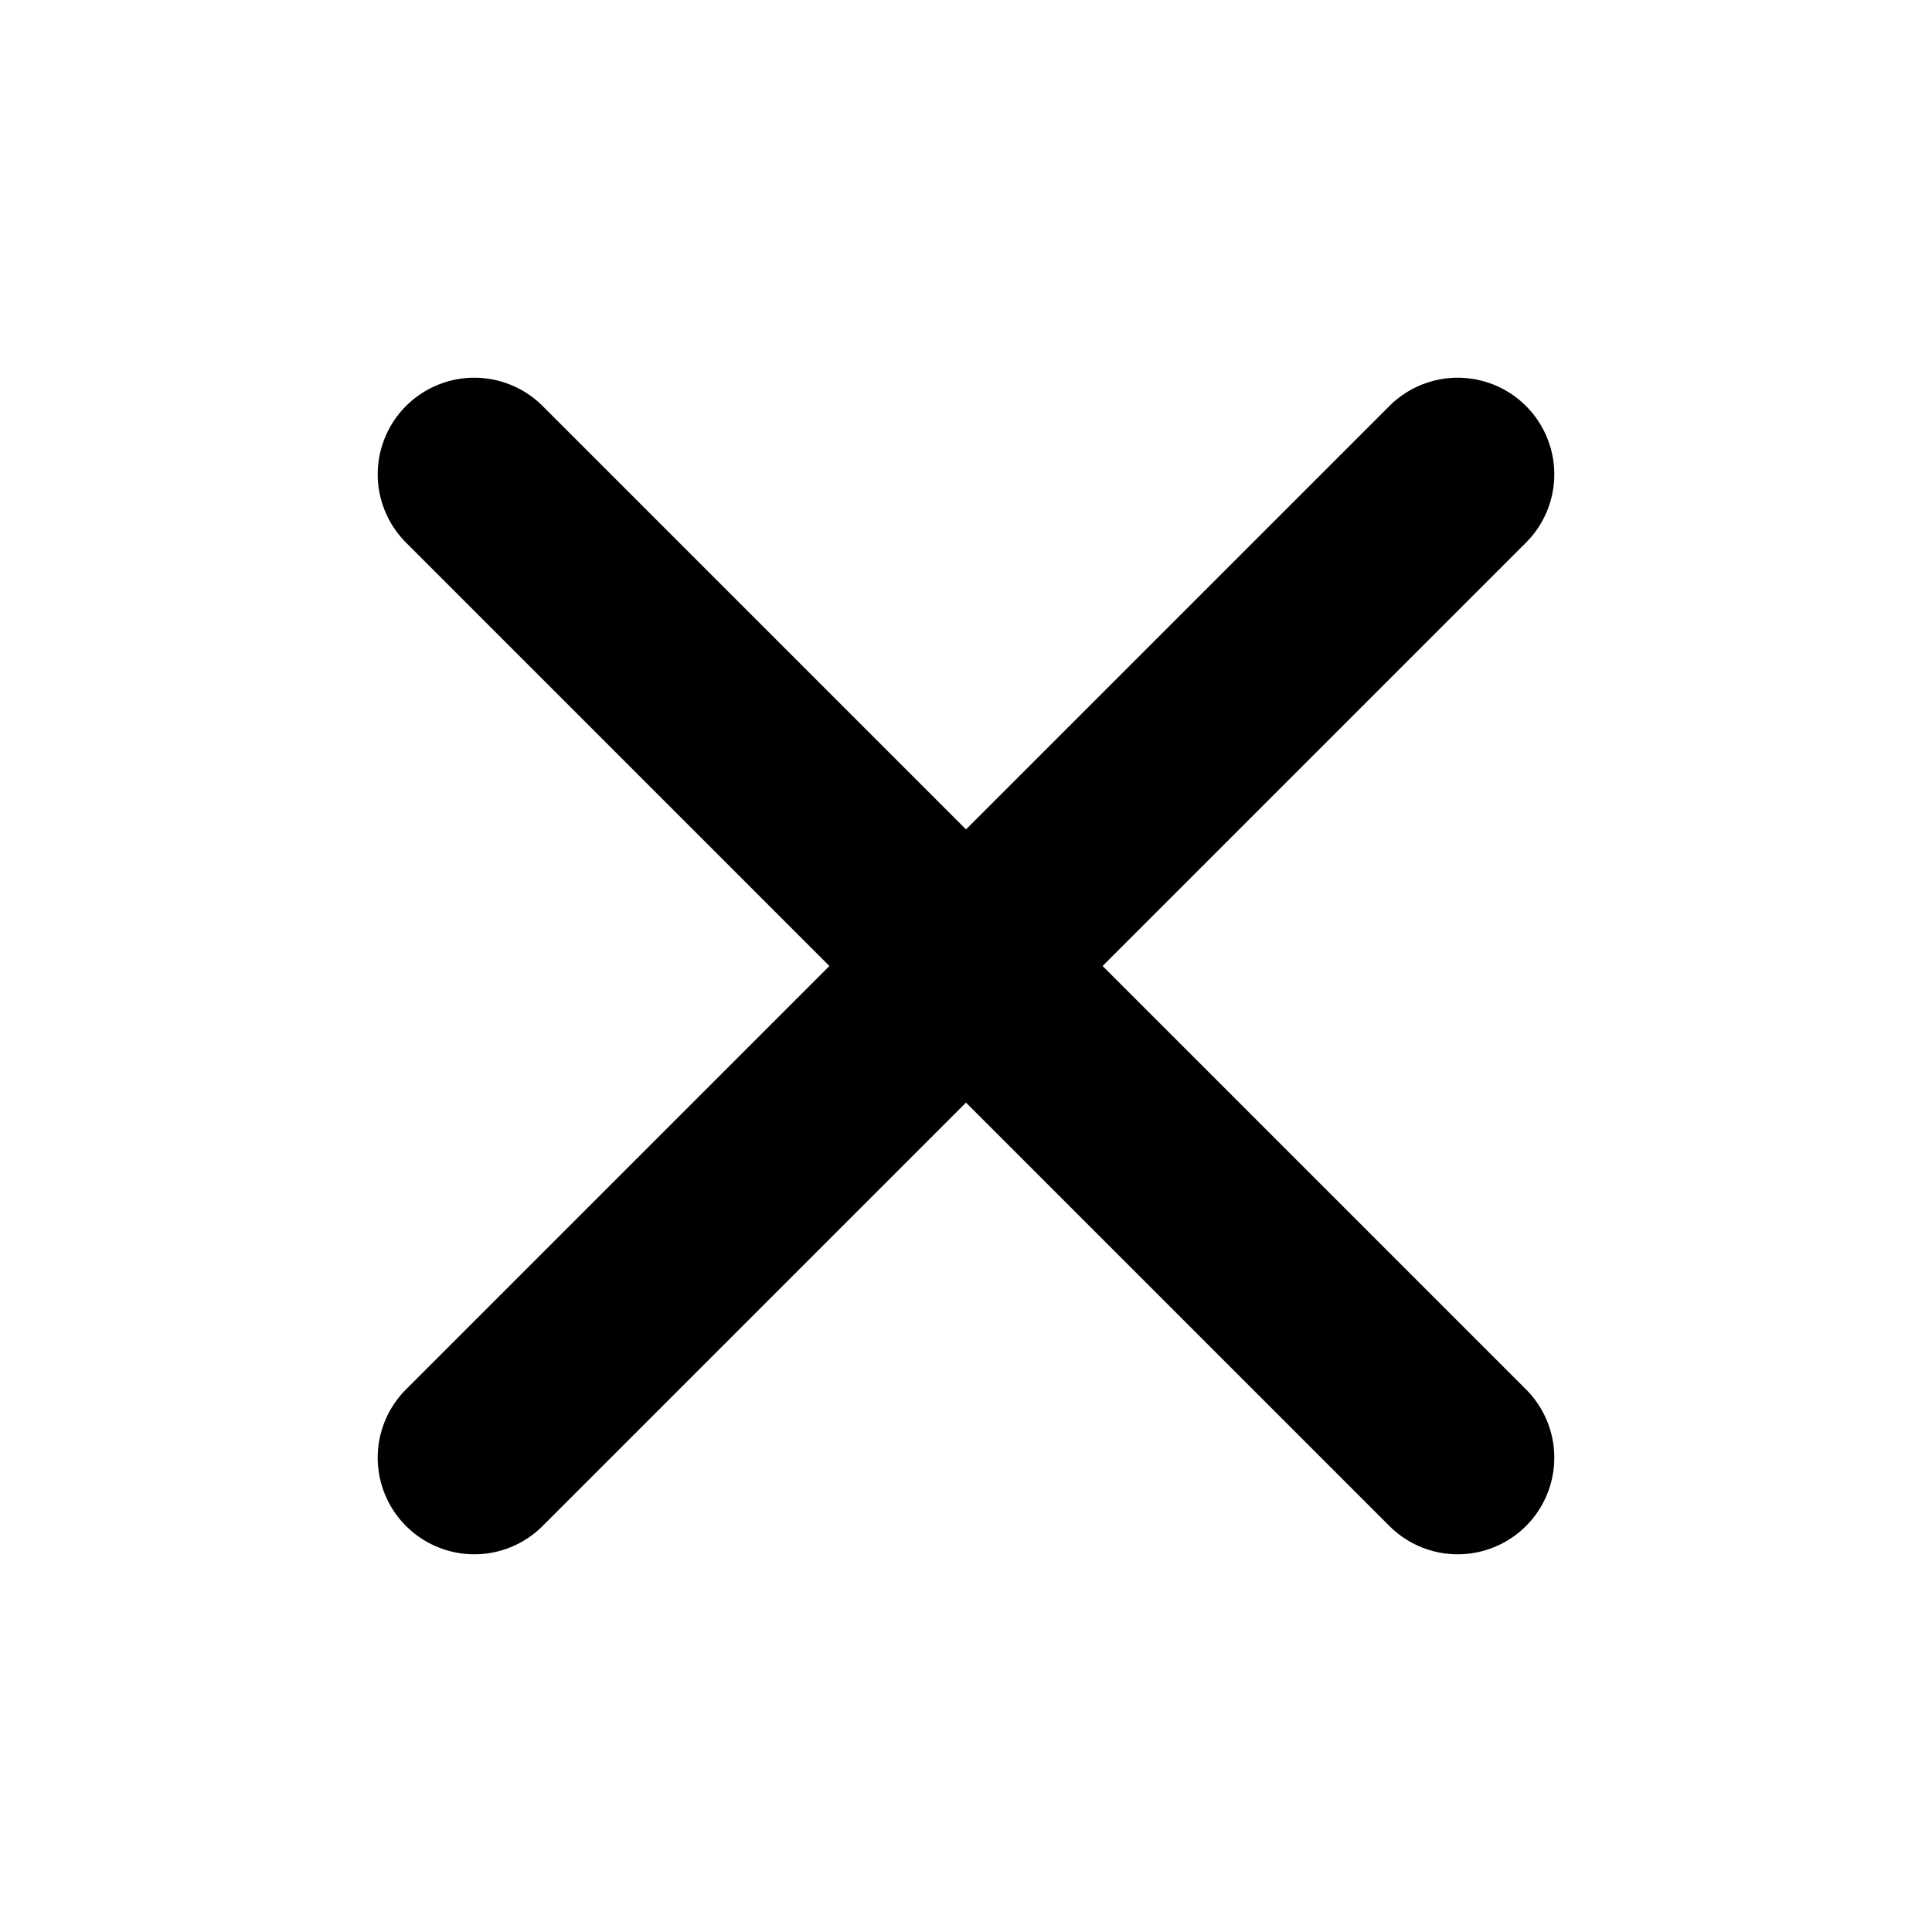
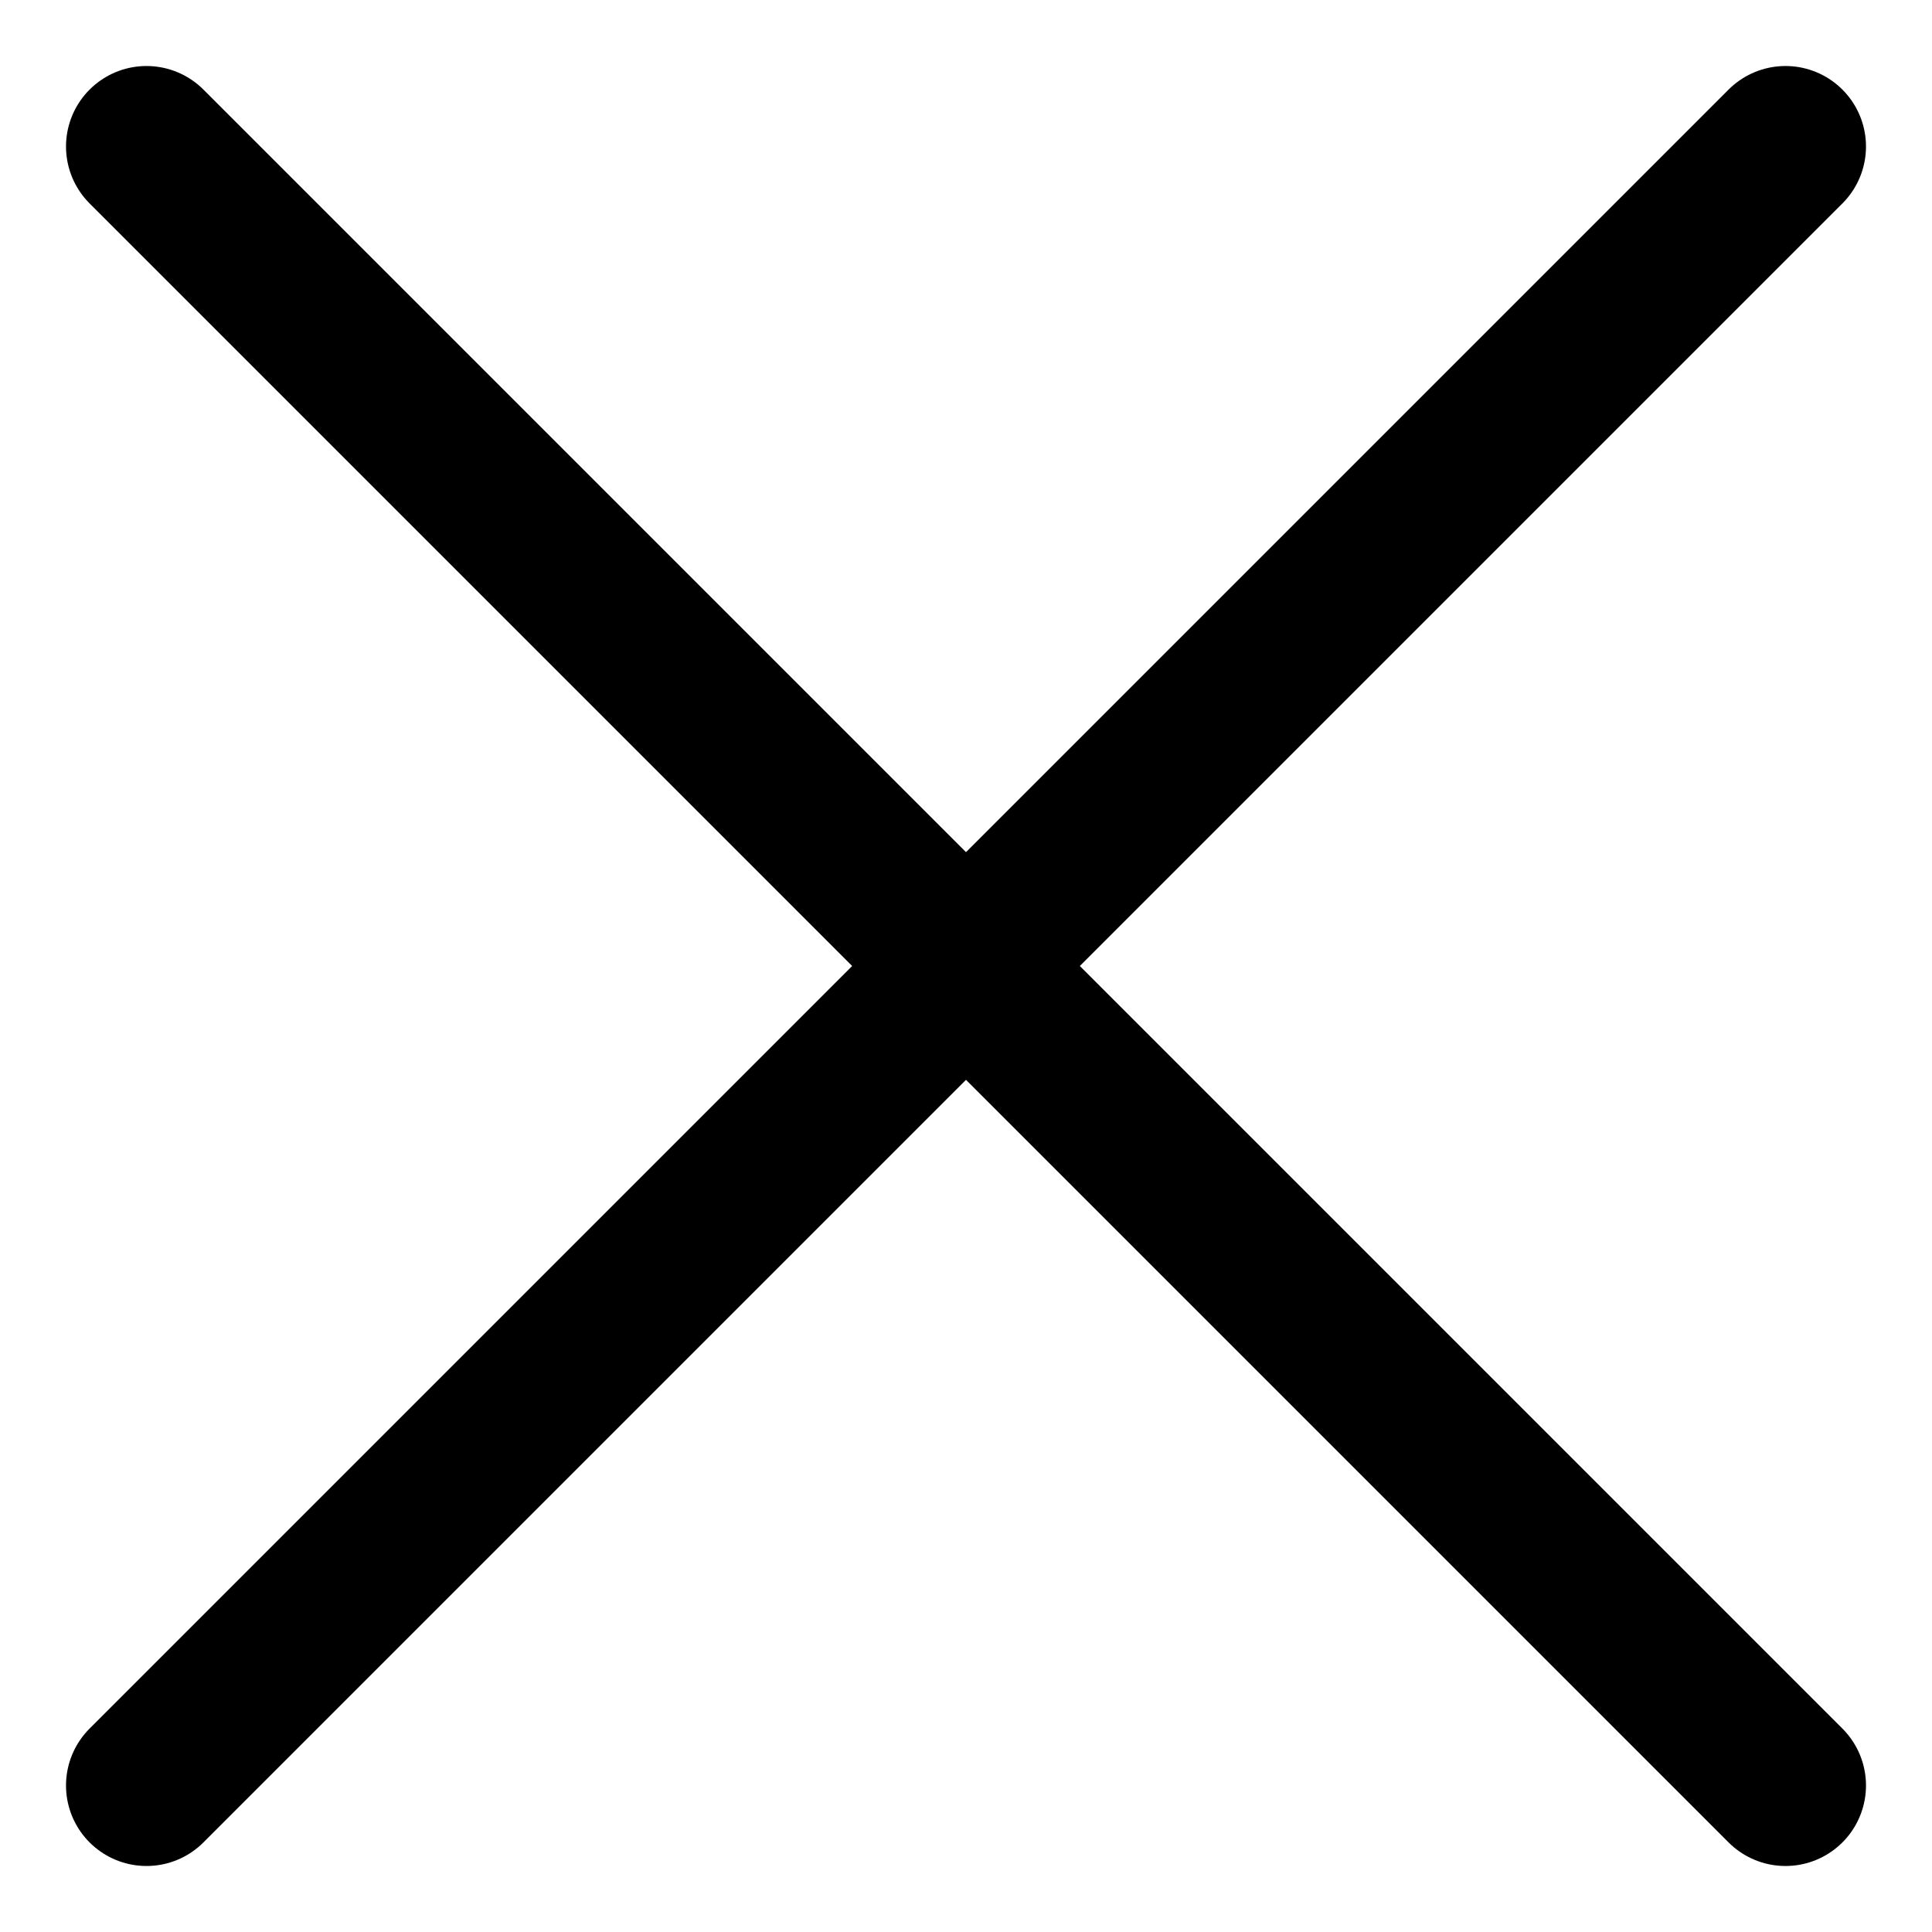
- <svg viewBox="0 0 20 20">
-   <path d="m10 10 5.09-5.09L10 10l5.09 5.09L10 10zm0 0L4.91 4.91 10 10l-5.09 5.09L10 10z" stroke-width="2" stroke="currentColor" fill="none" stroke-linecap="round" stroke-linejoin="round" />
+ <svg viewBox="4 4 12 12">
+   <path d="m10 10 5.09-5.09L10 10l5.09 5.09L10 10zm0 0L4.91 4.91 10 10l-5.09 5.09L10 10z" stroke-width="1" stroke="currentColor" fill="none" stroke-linecap="round" stroke-linejoin="round" />
</svg>
